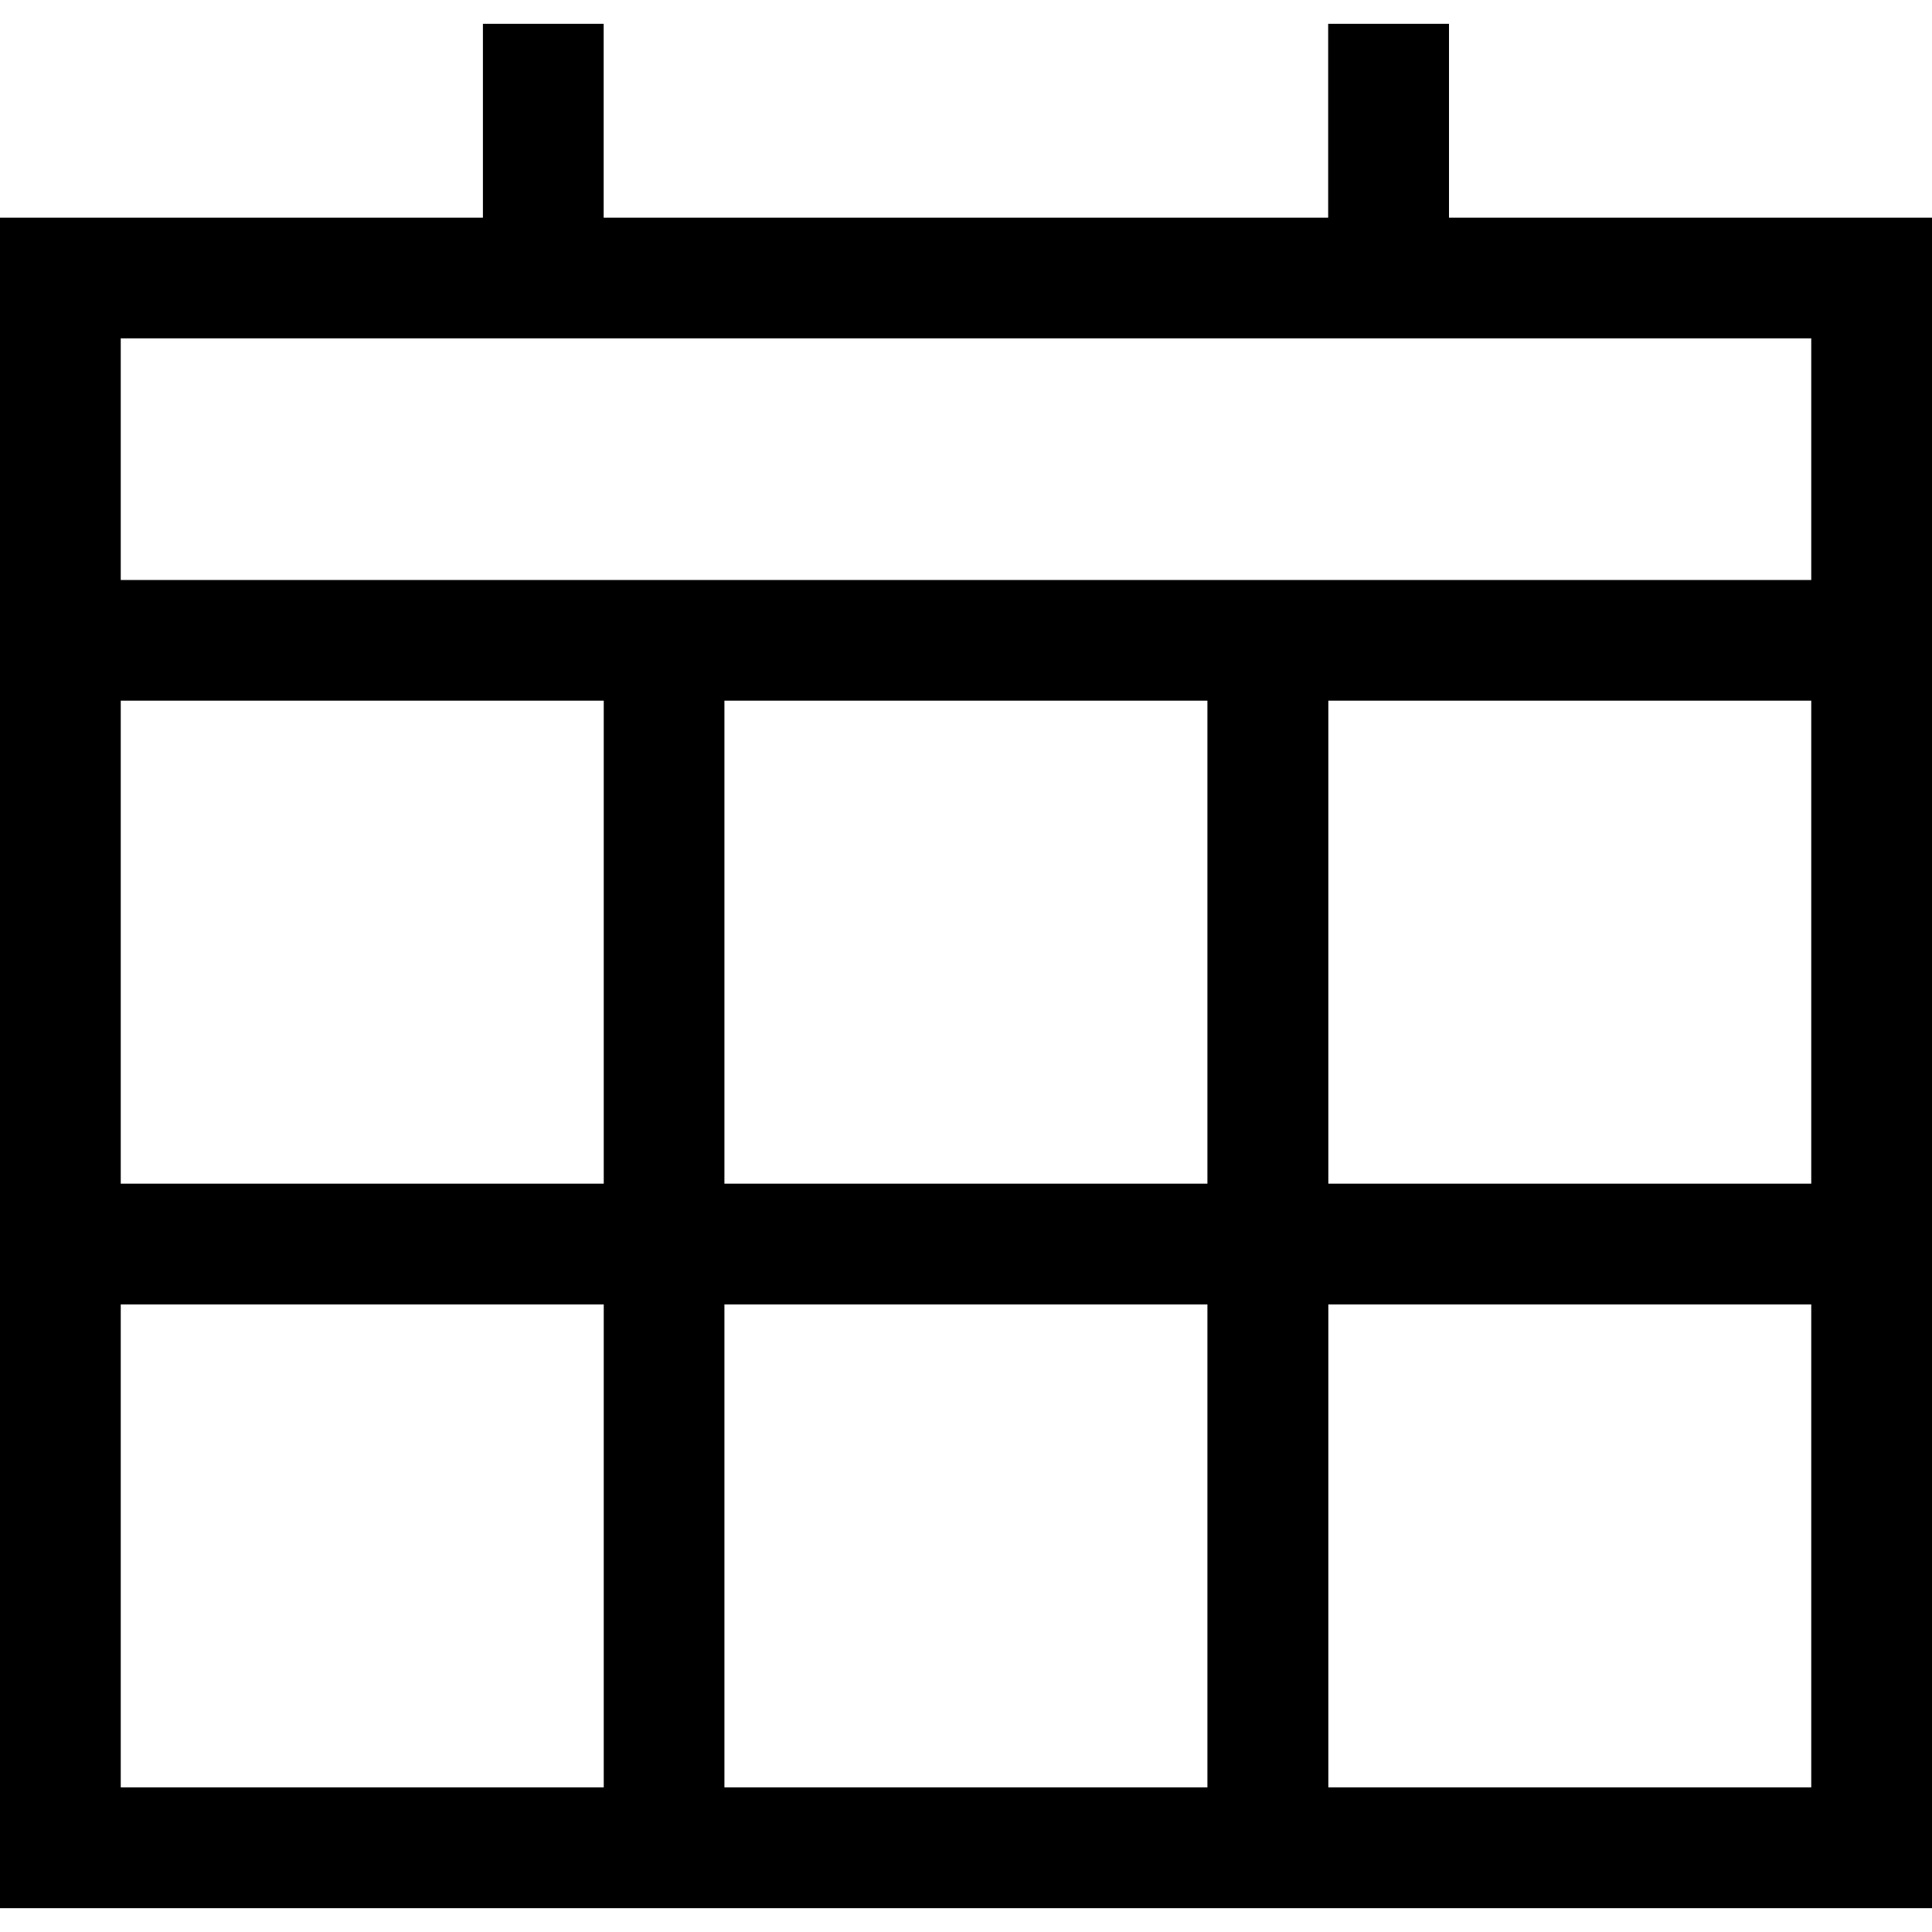
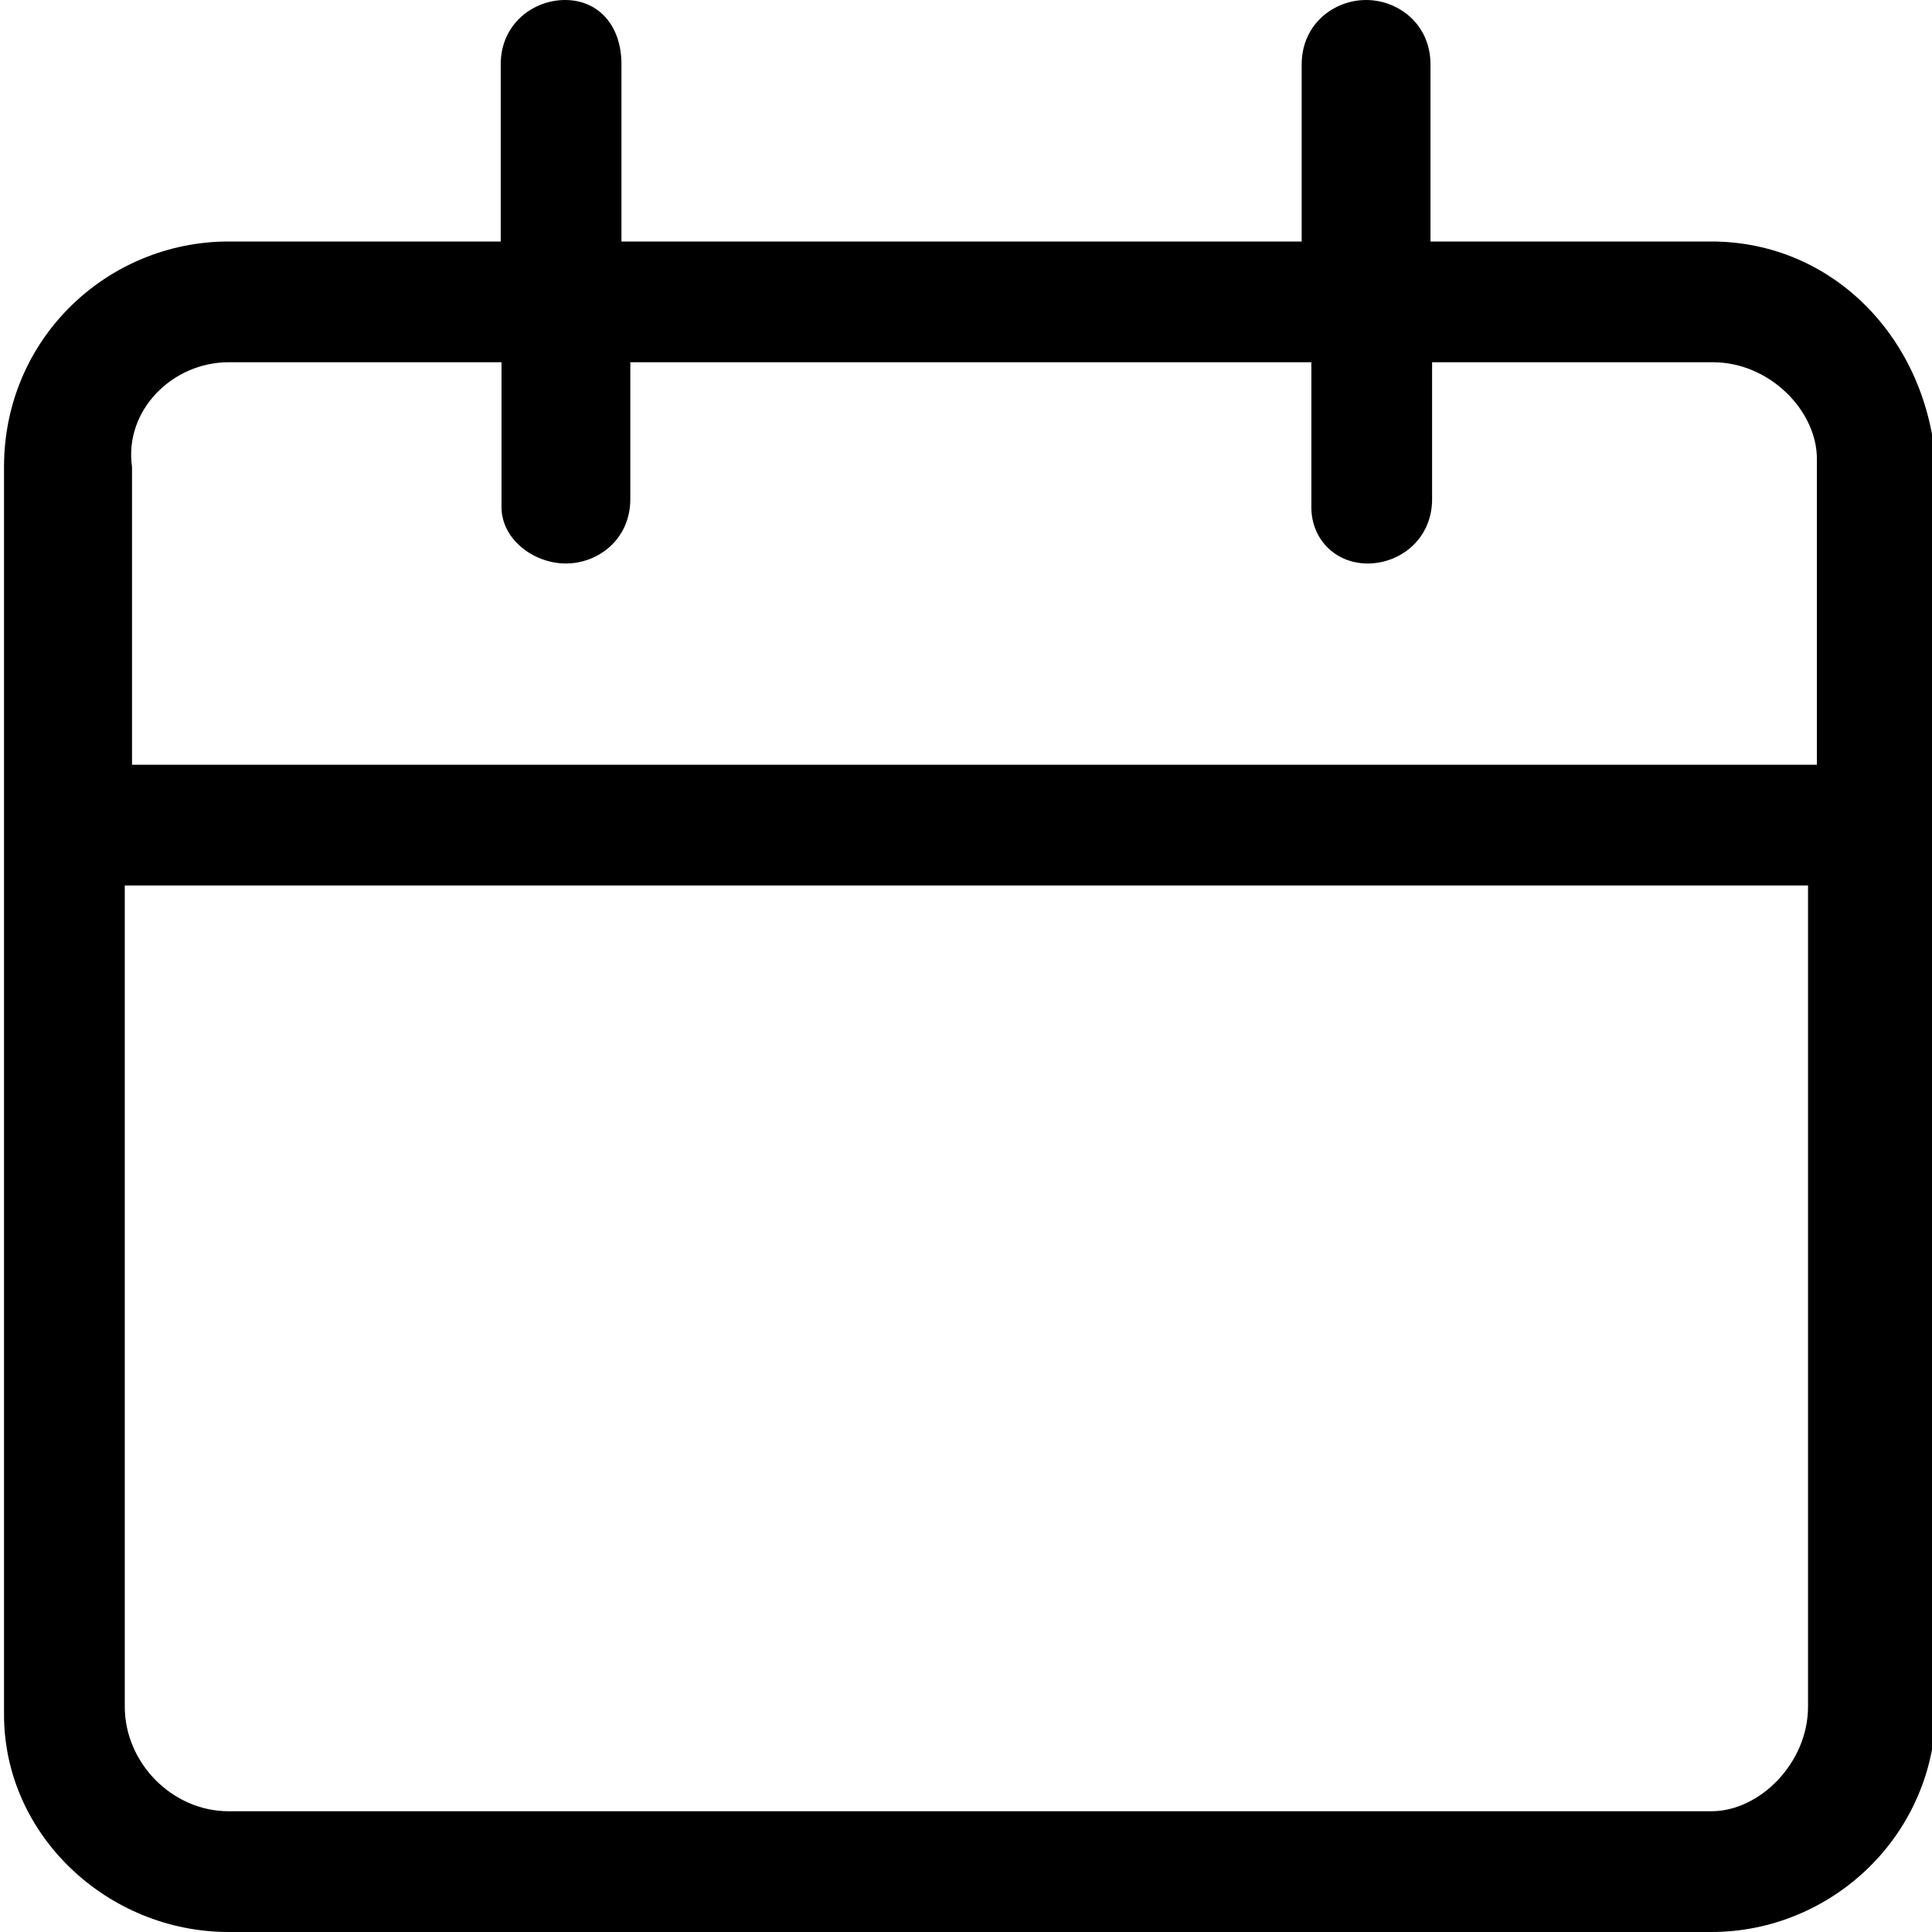
- <svg xmlns="http://www.w3.org/2000/svg" version="1.1" id="Layer_1" x="0px" y="0px" viewBox="0 0 24 24" style="enable-background:new 0 0 24 24;" xml:space="preserve">
-   <path d="M18,2.704V0.296h-1.501v2.408h-9V0.296h-1.5v2.408H0v21h24V2.704H18z M22.5,16.204v5.999  h-5.999v-5.999H22.5z M22.5,8.704v6h-5.999V8.704H22.5z M14.999,16.204v5.999H8.999v-5.999H14.999z   M14.999,8.704v6H8.999V8.704H14.999z M1.5,7.205V4.203h21v3.002H1.5z M1.5,14.705V8.704h6v6H1.5z   M1.5,22.203v-5.999h6v5.999H1.5z" />
+ <svg xmlns="http://www.w3.org/2000/svg" version="1.1" id="Ebene_1" x="0px" y="0px" viewBox="0 0 24 24" style="enable-background:new 0 0 24 24;" xml:space="preserve">
+   <path d="M21.26,3h-3.49V0.8c0-0.5-0.4-0.8-0.8-0.8c-0.4,0-0.8,0.3-0.8,0.8V3H7.72V0.8c0-0.5-0.3-0.8-0.7-0.8c-0.4,0-0.8,0.3-0.8,0.8  V3H2.84C1.34,3,0.05,4.2,0.05,5.8v15.5c0,1.5,1.29,2.7,2.79,2.7h18.42c1.49,0,2.79-1.2,2.79-2.8V5.8C23.95,4.2,22.76,3,21.26,3z   M2.84,4.5h3.39v1.8c0,0.4,0.4,0.7,0.8,0.7c0.4,0,0.8-0.3,0.8-0.8V4.5h8.46v1.8c0,0.4,0.3,0.7,0.7,0.7c0.4,0,0.8-0.3,0.8-0.8V4.5  h3.49c0.7,0,1.29,0.6,1.29,1.2v3.8H1.64V5.8C1.54,5.1,2.14,4.5,2.84,4.5z M21.26,22.5H2.84c-0.7,0-1.29-0.6-1.29-1.3V11h20.91v10.2  C22.46,21.9,21.86,22.5,21.26,22.5z" />
</svg>
